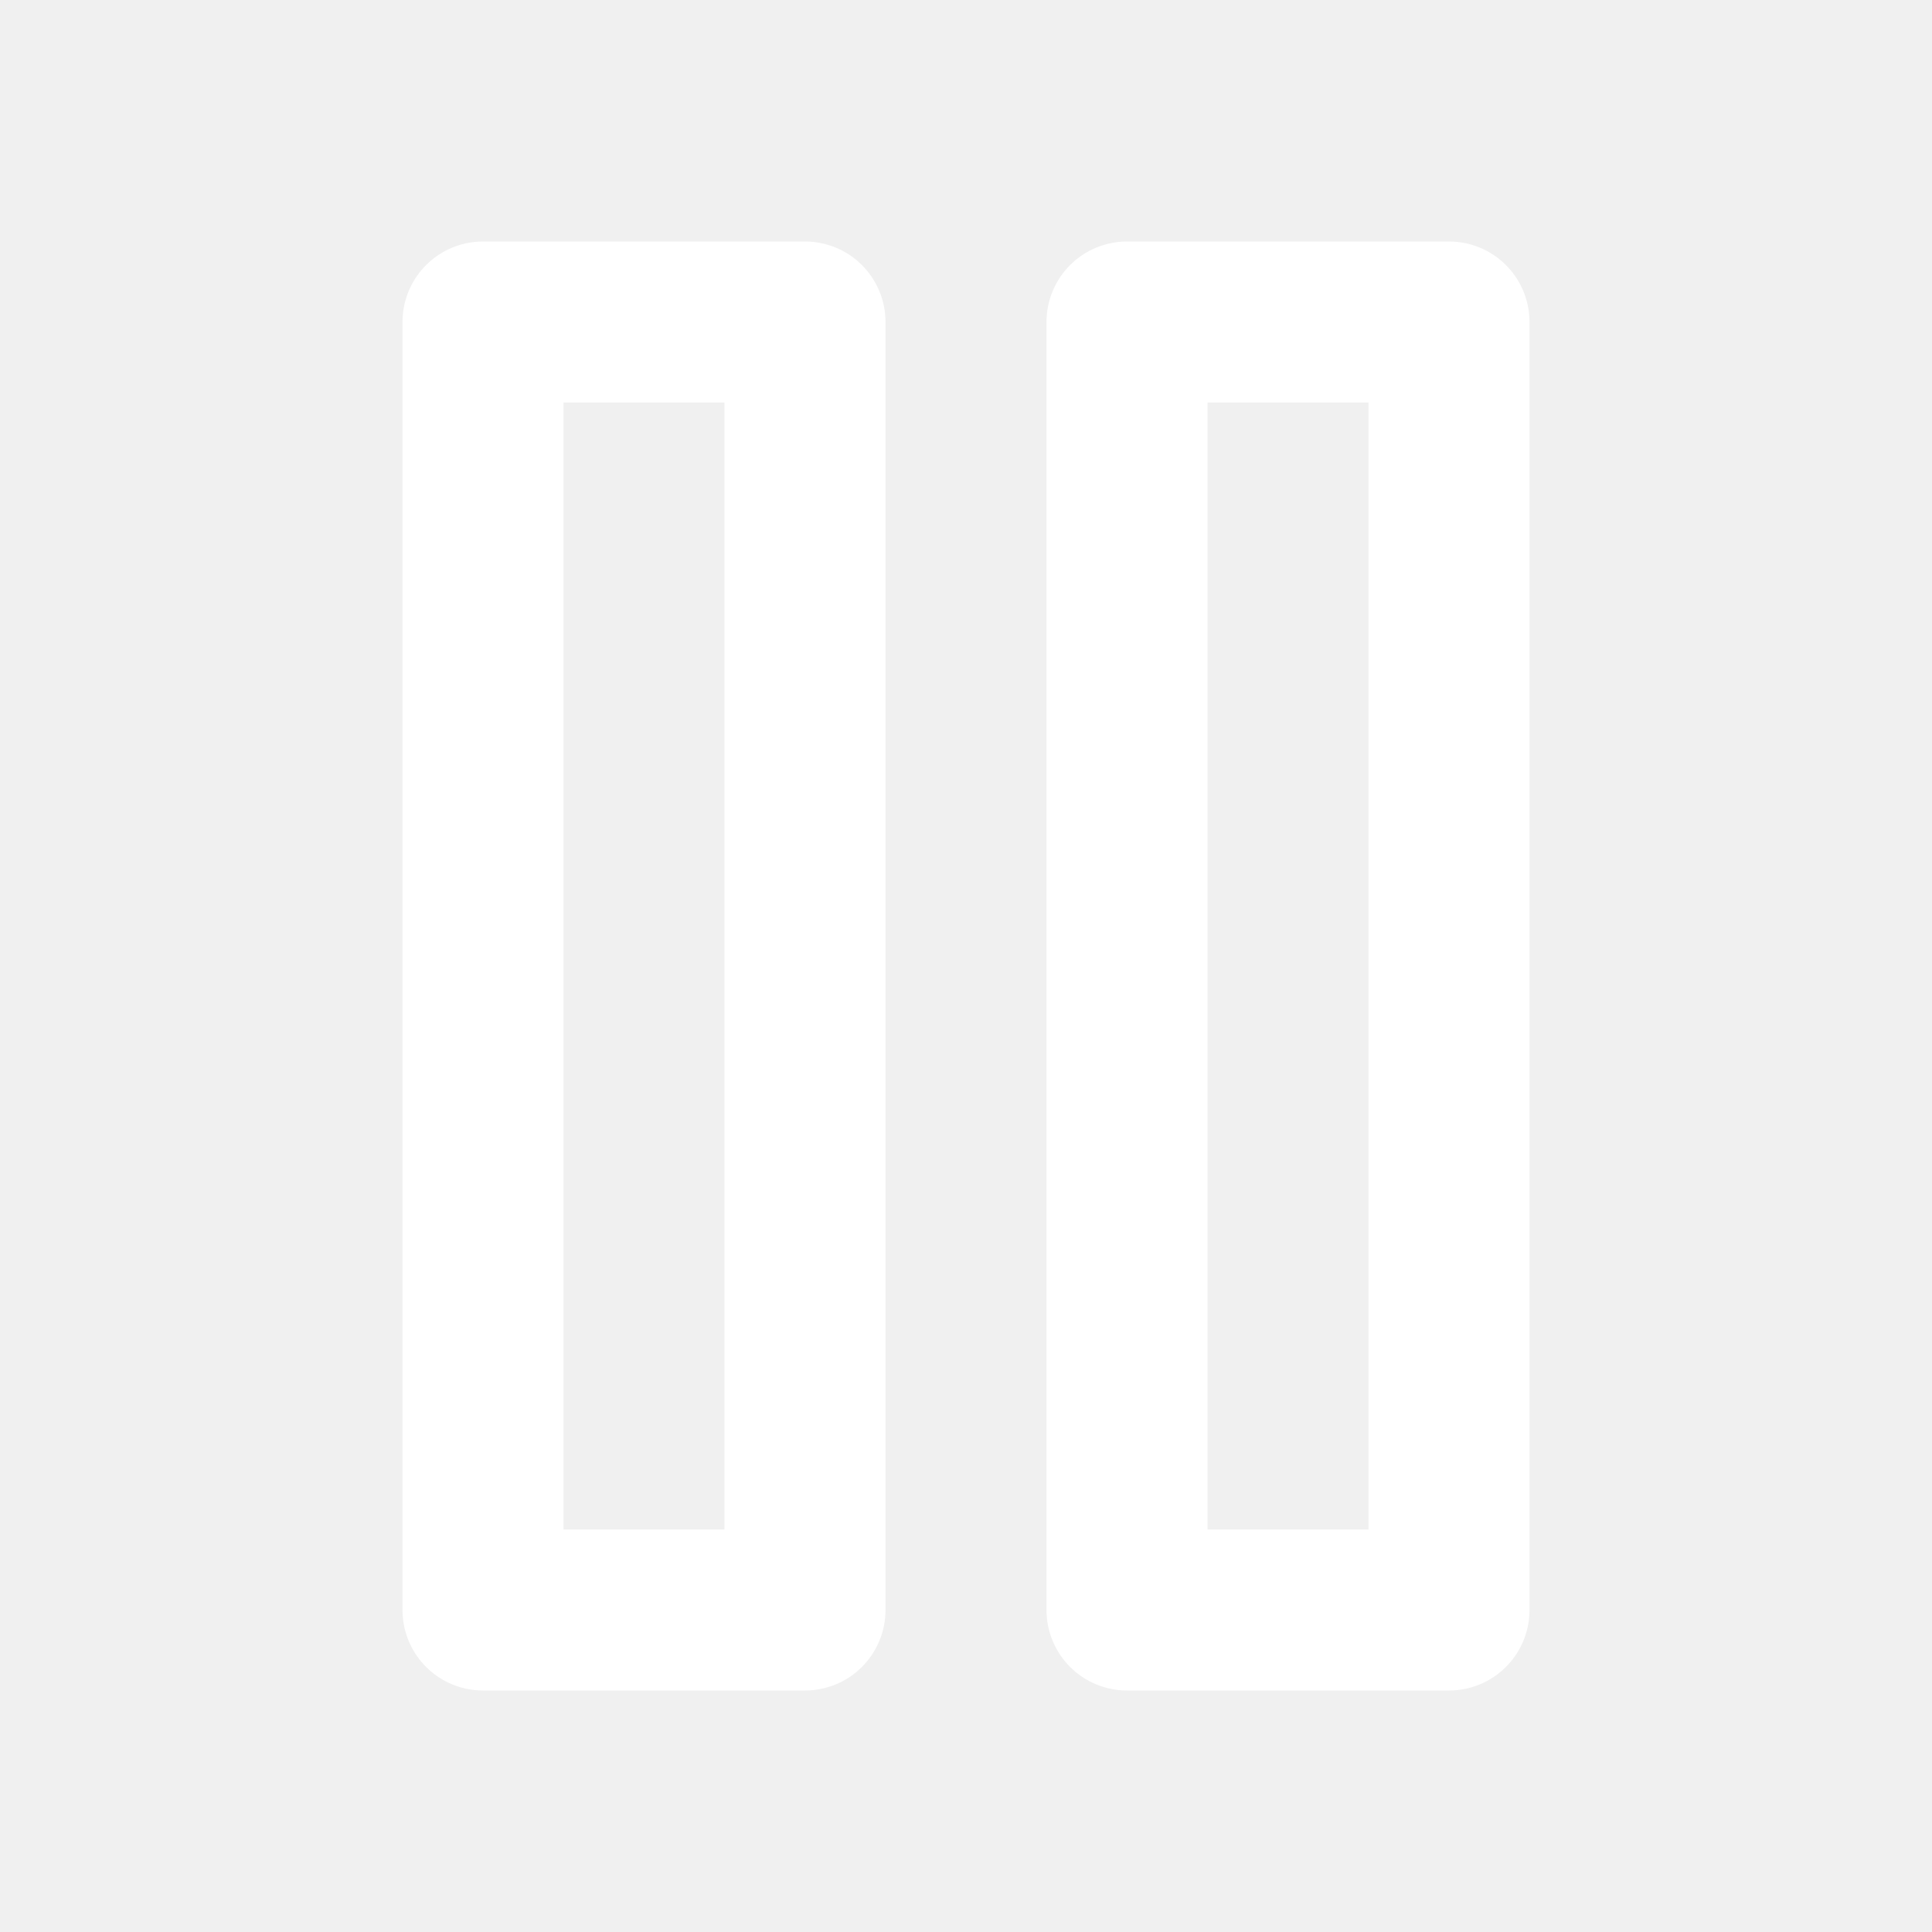
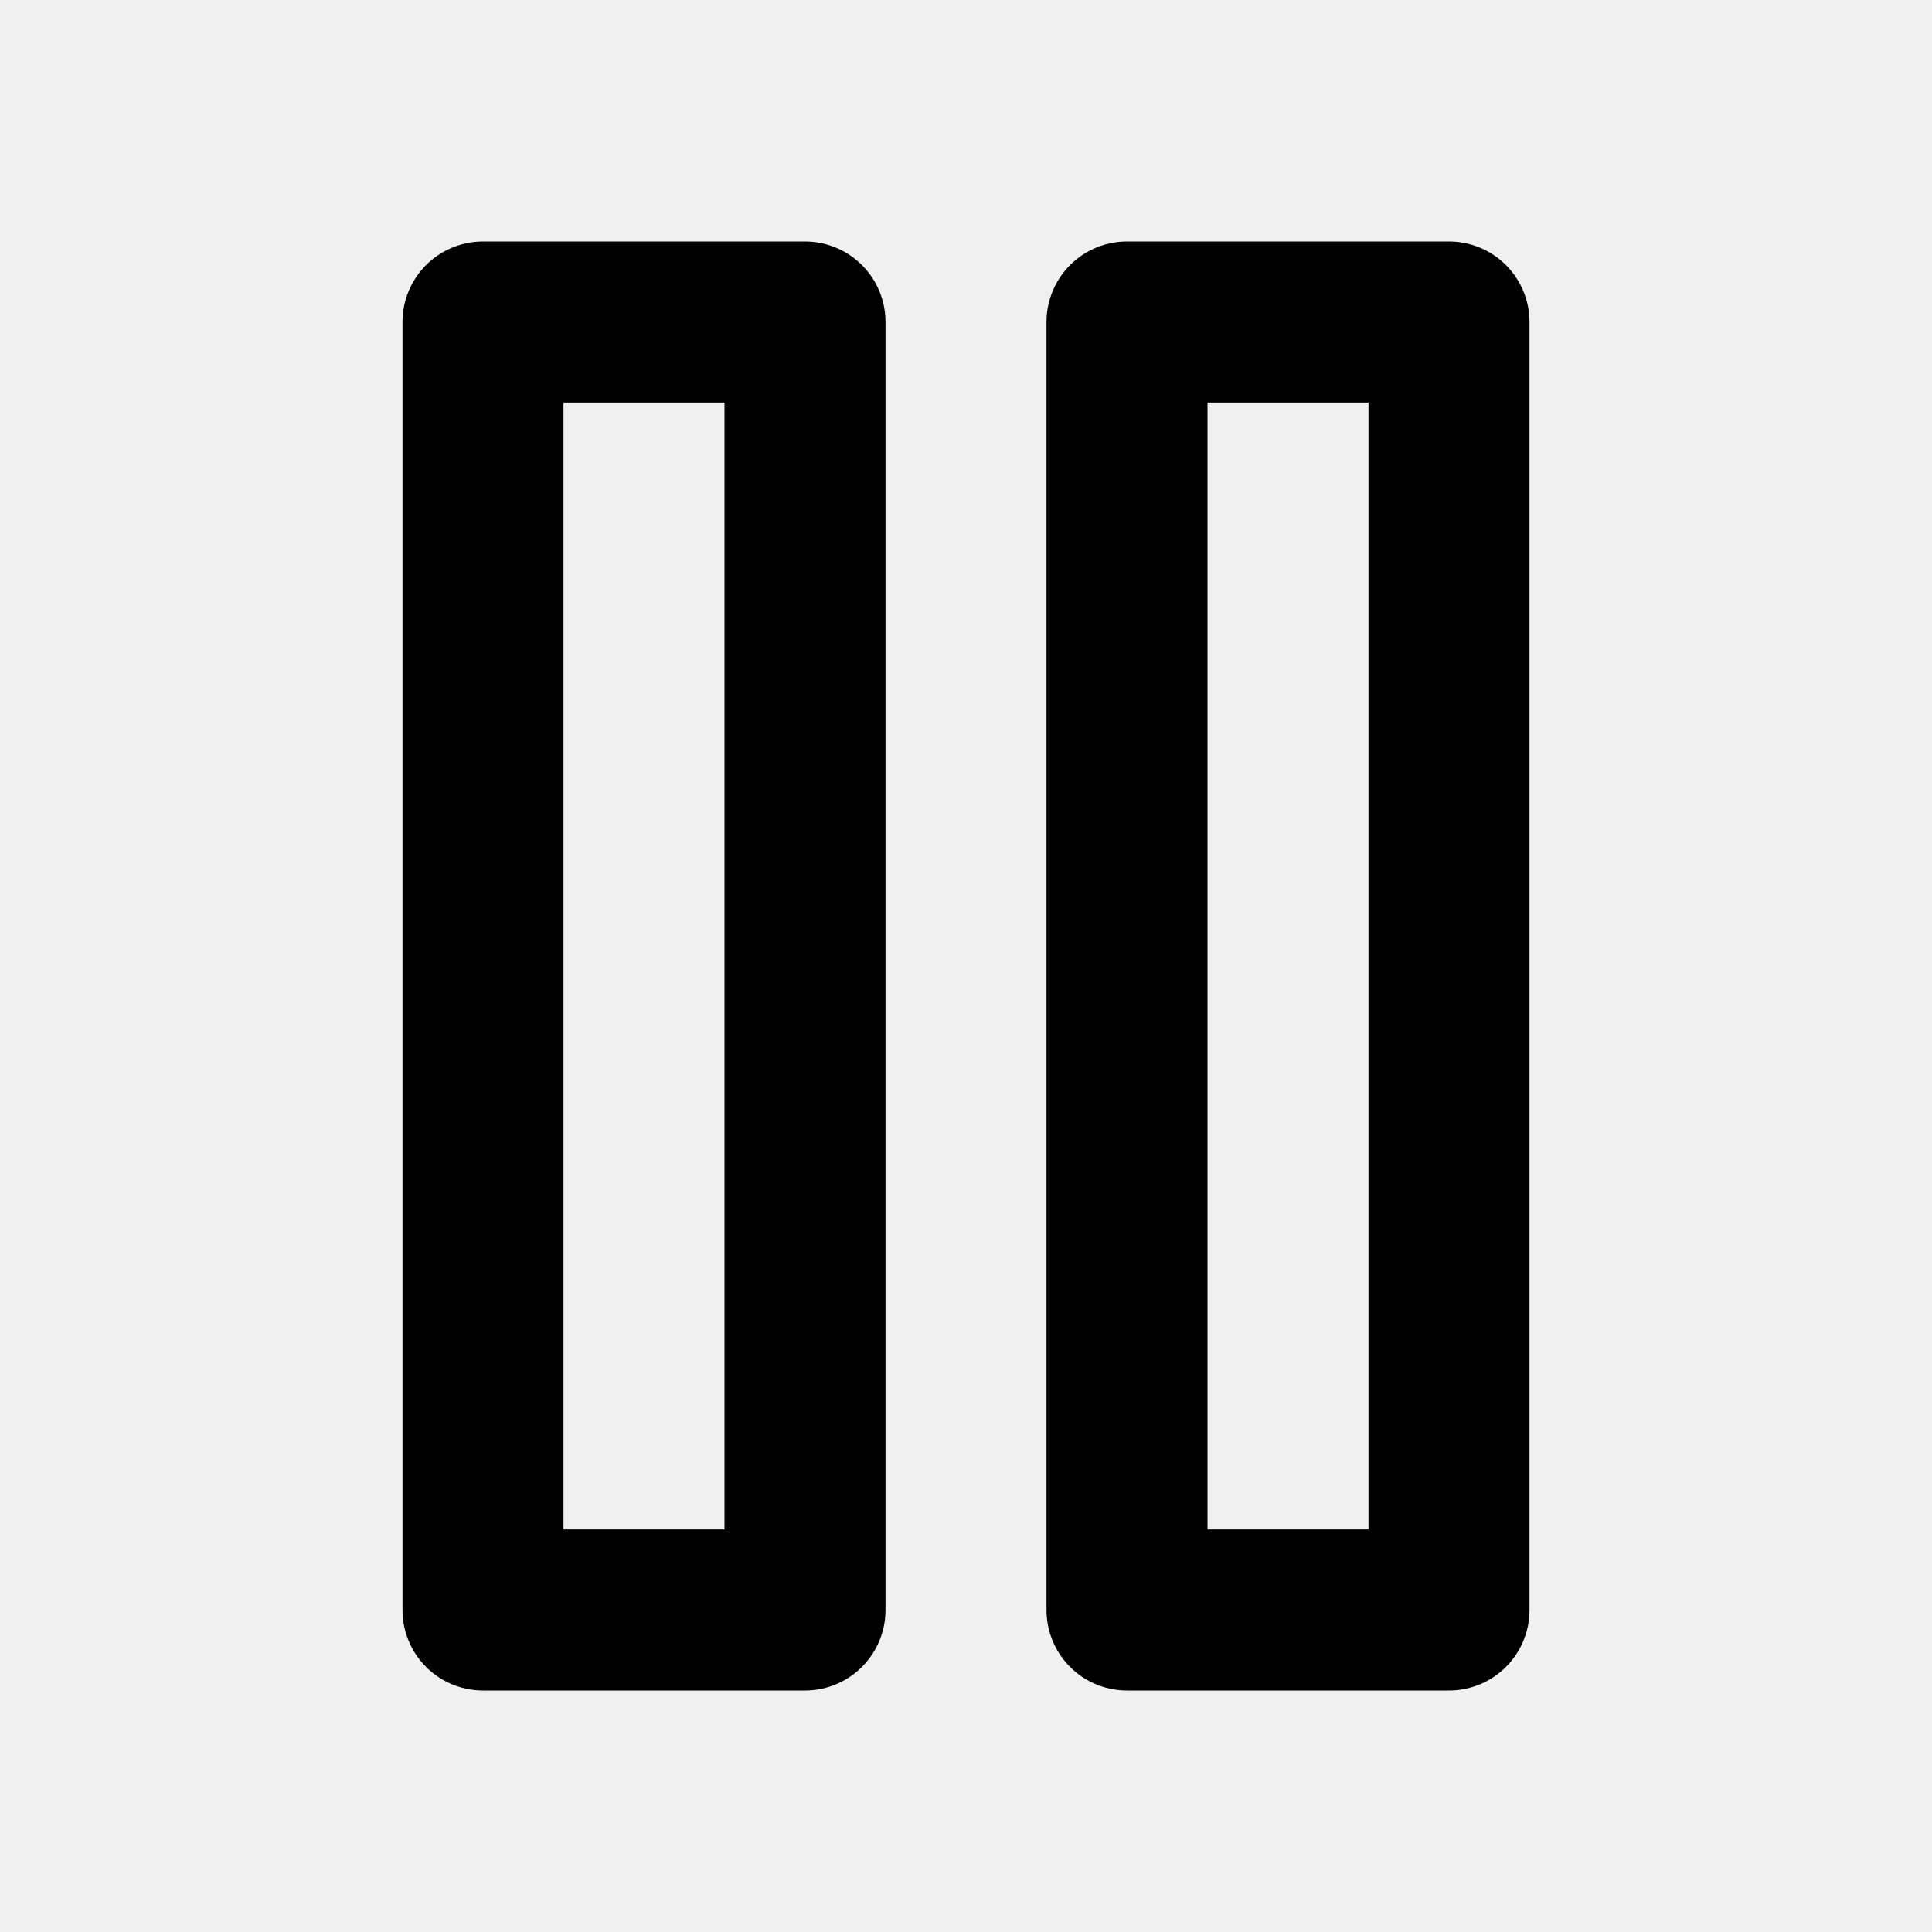
- <svg xmlns="http://www.w3.org/2000/svg" width="24" height="24" viewBox="0 0 24 24" fill="none" stroke="white" stroke-width="2" stroke-linecap="round" stroke-linejoin="round" class="feather feather-pause">
+ <svg xmlns="http://www.w3.org/2000/svg" width="24" height="24" viewBox="0 0 24 24" fill="none" stroke="black" stroke-width="2" stroke-linecap="round" stroke-linejoin="round" class="feather feather-pause">
  <rect x="6" y="4" width="4" height="16" />
  <rect x="14" y="4" width="4" height="16" />
</svg>
